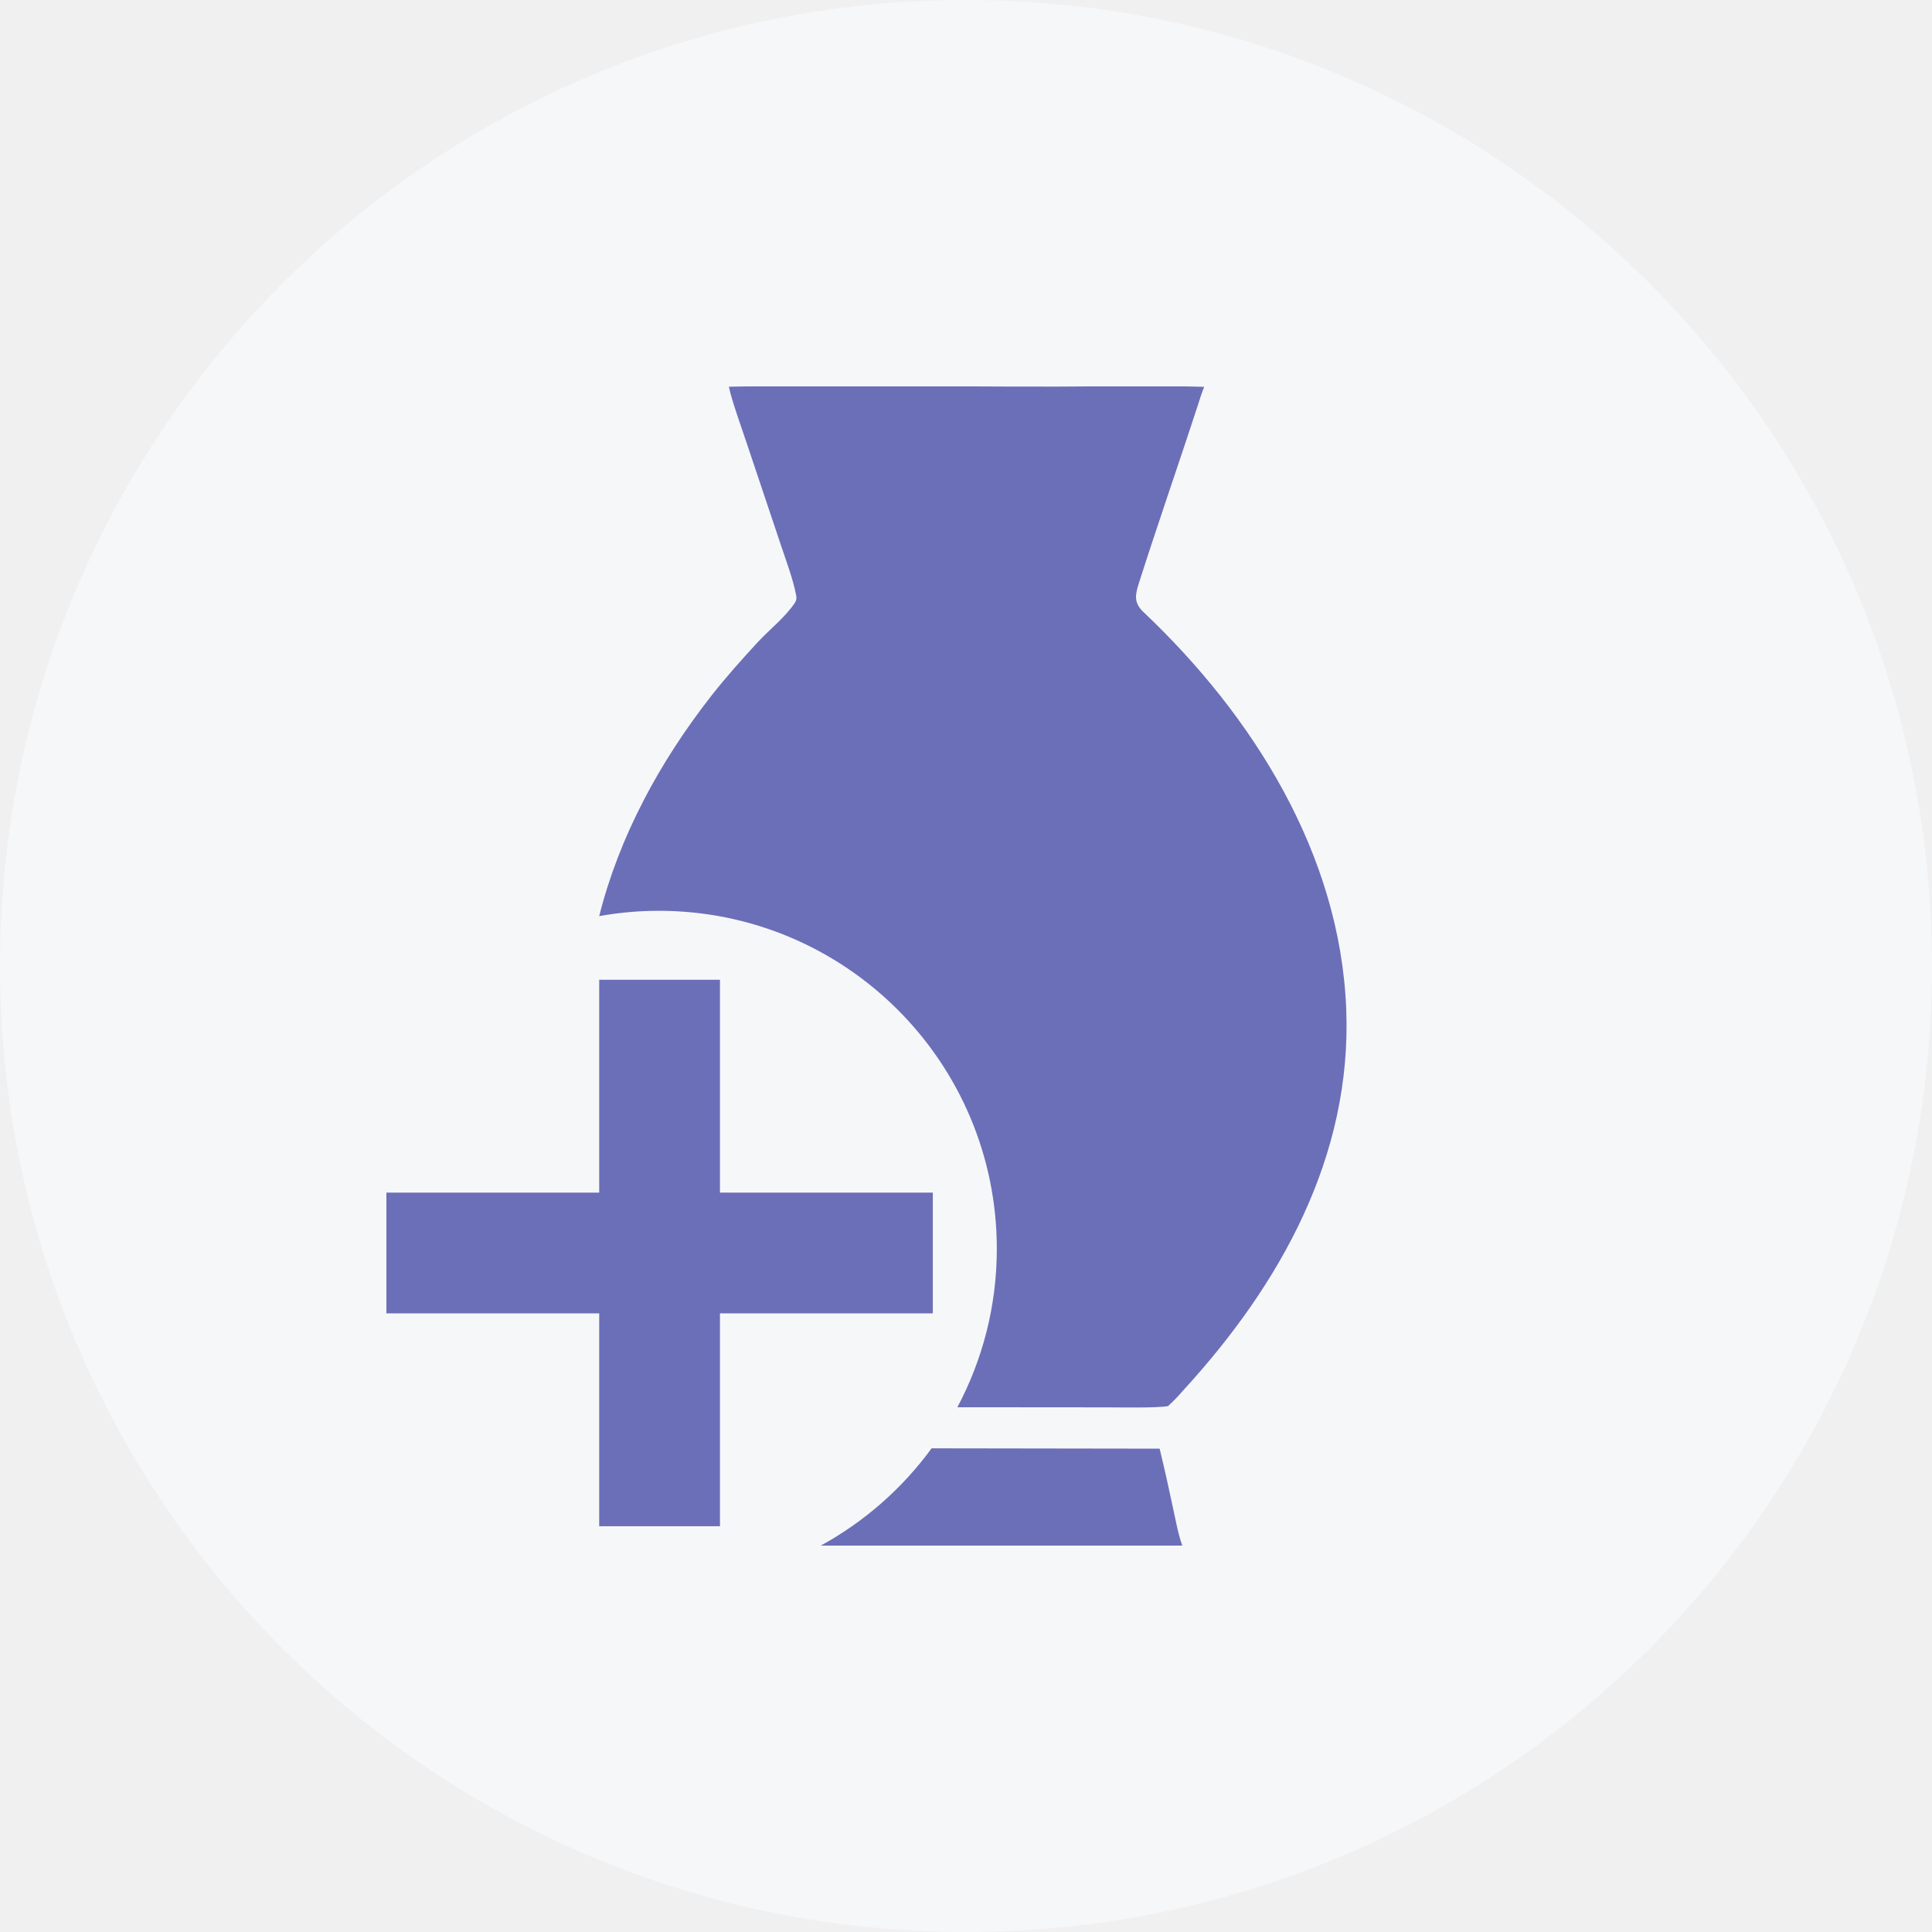
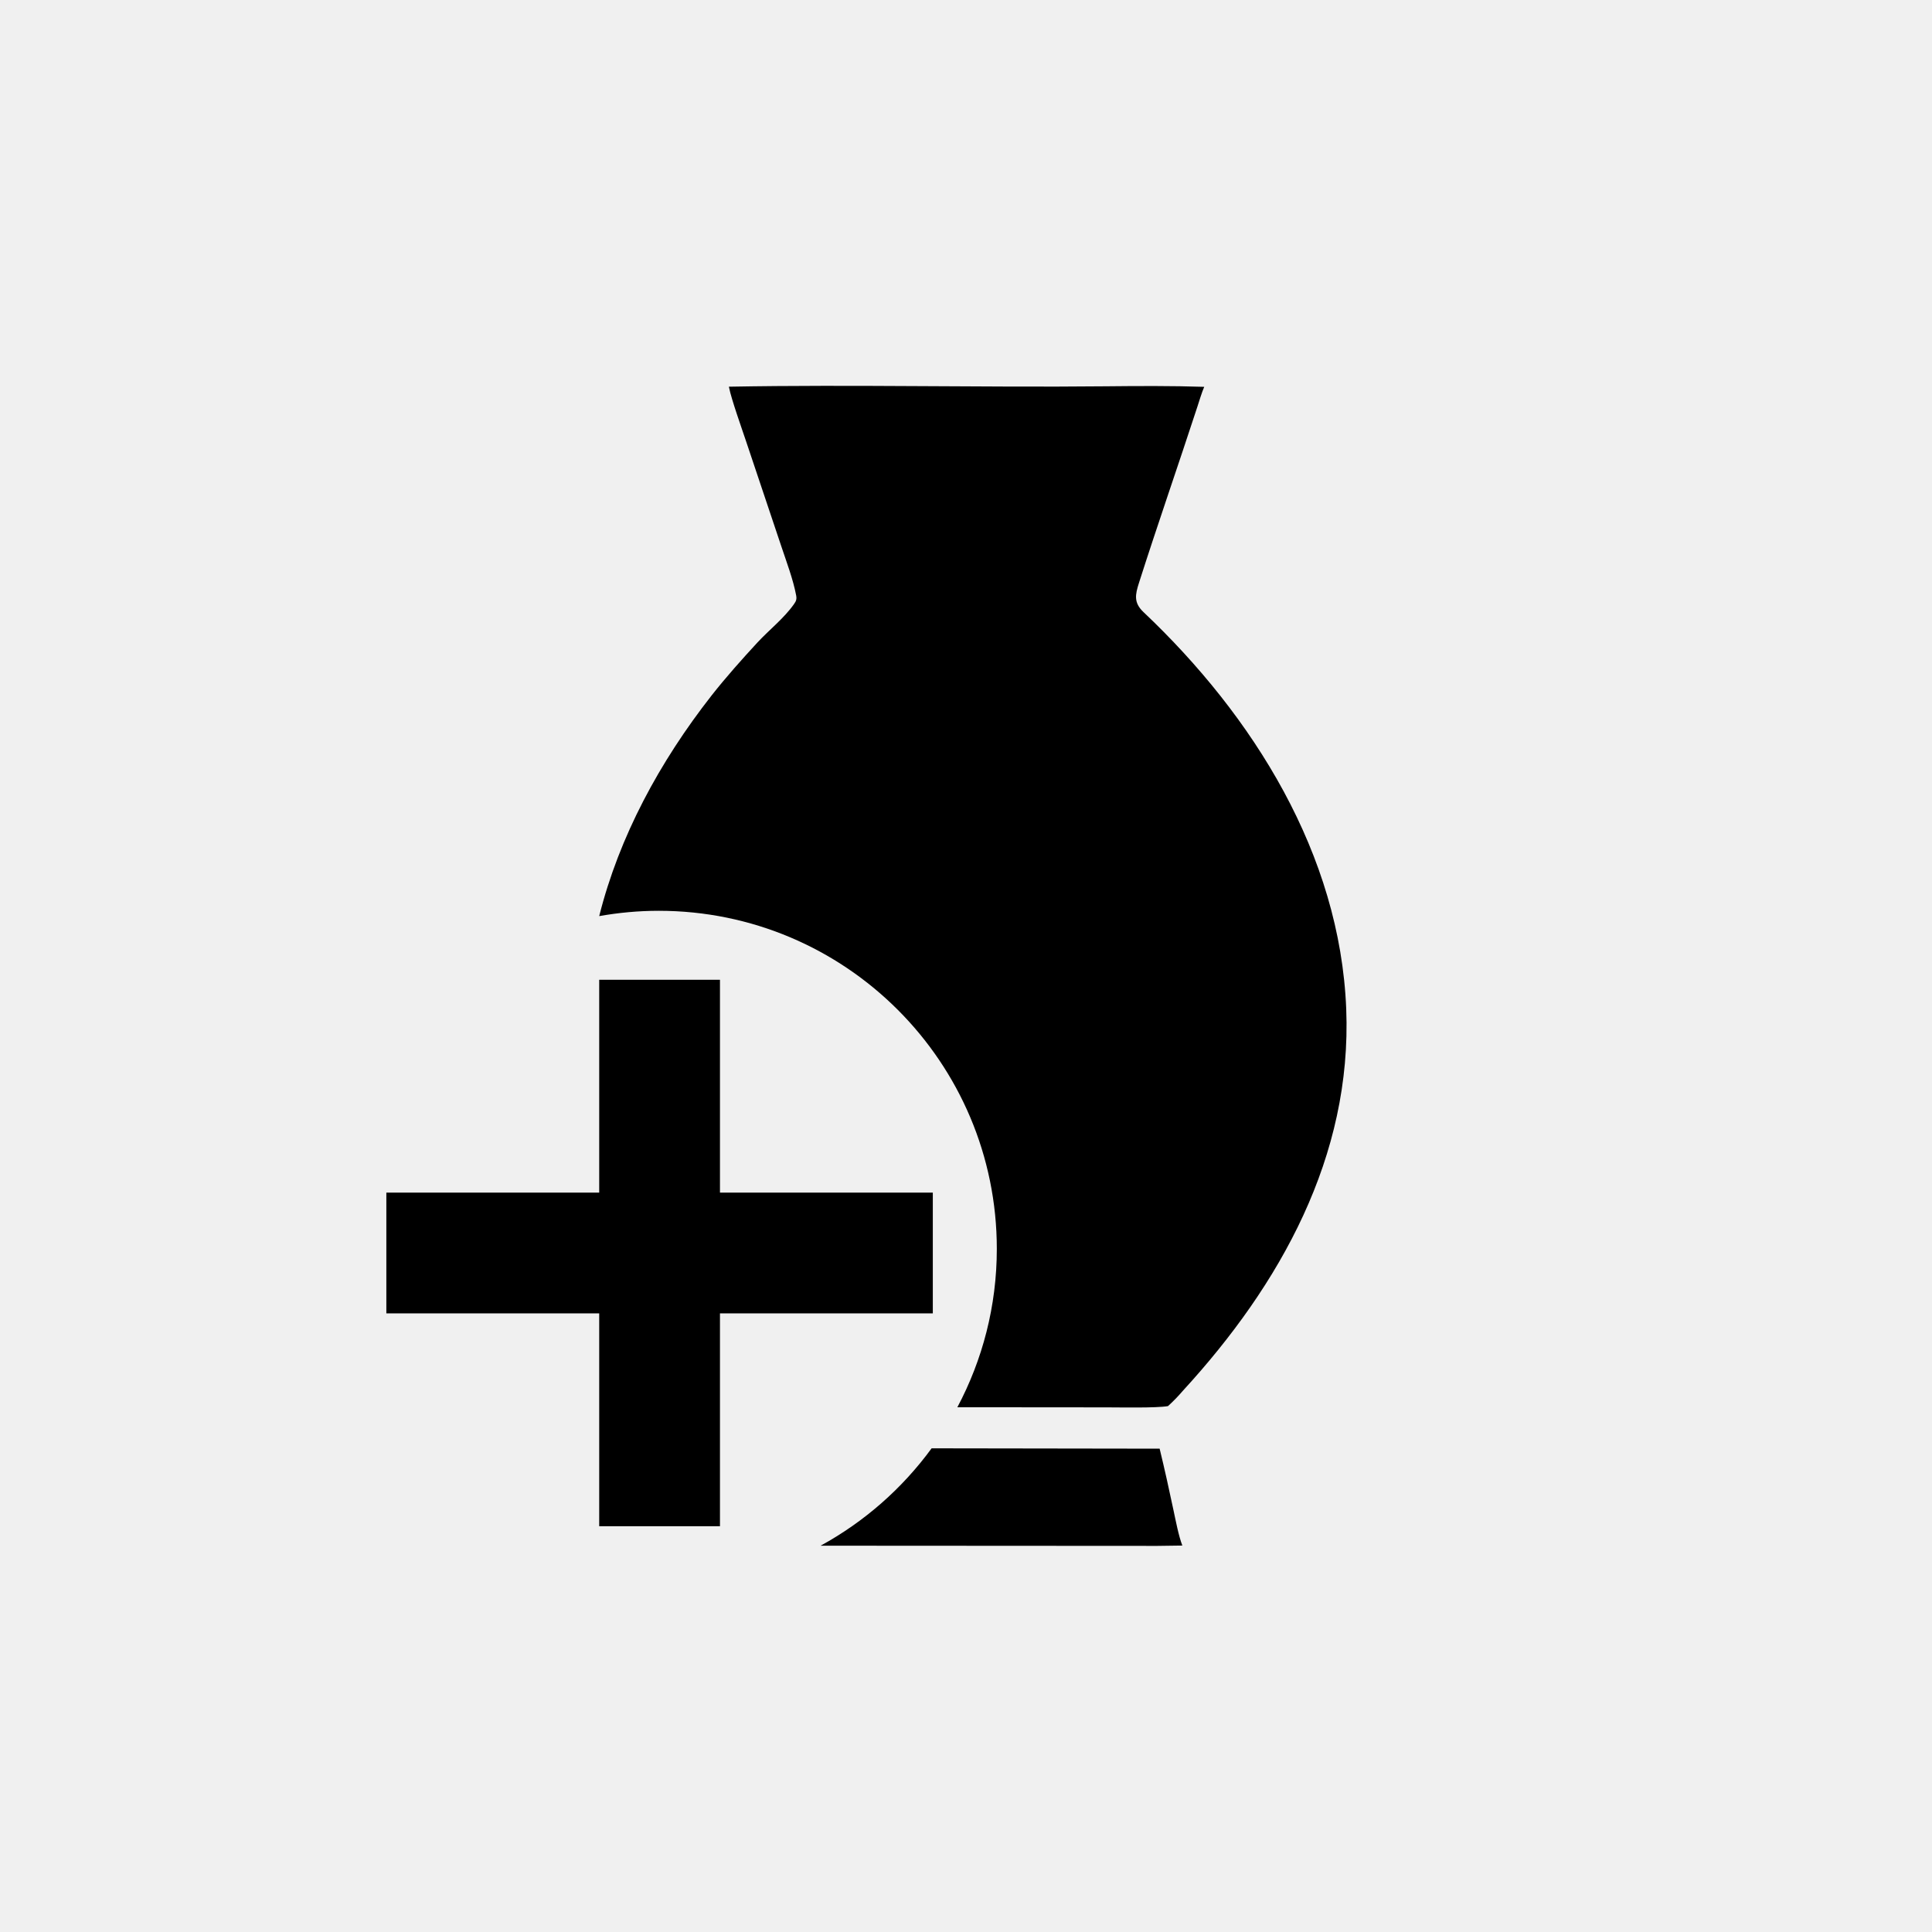
<svg xmlns="http://www.w3.org/2000/svg" width="40" height="40" viewBox="0 0 40 40" fill="none">
-   <path d="M0 20C0 8.954 8.954 0 20 0C31.046 0 40 8.954 40 20C40 31.046 31.046 40 20 40C8.954 40 0 31.046 0 20Z" fill="#F6F7F9" />
  <g clip-path="url(#clip0_3949_56799)">
-     <path fill-rule="evenodd" clip-rule="evenodd" d="M24.009 29.993C24.111 30.413 24.205 30.836 24.294 31.259C24.341 31.477 24.401 31.798 24.479 31.999L23.962 32.006L16.99 32.002C17.897 31.506 18.681 30.816 19.288 29.986L24.009 29.993ZM15.091 8.006C17.686 7.959 20.3 8.024 22.896 7.998C23.566 7.991 24.264 7.987 24.932 8.009C24.876 8.141 24.832 8.294 24.787 8.431C24.391 9.643 23.97 10.849 23.582 12.065C23.503 12.311 23.468 12.477 23.675 12.673C25.949 14.824 27.744 17.686 27.872 20.887C27.994 23.943 26.506 26.597 24.496 28.788C24.382 28.919 24.309 28.995 24.182 29.112C23.937 29.154 23.186 29.138 22.914 29.138L20.513 29.136H19.821C20.341 28.157 20.638 27.042 20.638 25.857C20.638 21.991 17.504 18.857 13.638 18.857C13.217 18.857 12.806 18.896 12.406 18.967C12.819 17.32 13.656 15.773 14.735 14.396C15.029 14.022 15.361 13.65 15.685 13.299C15.927 13.039 16.235 12.798 16.439 12.507C16.485 12.442 16.498 12.405 16.483 12.324C16.422 11.999 16.284 11.634 16.179 11.319L15.447 9.137C15.363 8.886 15.14 8.259 15.095 8.025L15.091 8.006Z" fill="#6B6FB8" />
-     <path d="M13.656 20.285V31.599M19.313 25.942H7.999" stroke="#6B6FB8" stroke-width="2.5" />
+     <path fill-rule="evenodd" clip-rule="evenodd" d="M24.009 29.993C24.111 30.413 24.205 30.836 24.294 31.259C24.341 31.477 24.401 31.798 24.479 31.999L23.962 32.006L16.99 32.002C17.897 31.506 18.681 30.816 19.288 29.986L24.009 29.993ZM15.091 8.006C17.686 7.959 20.3 8.024 22.896 7.998C23.566 7.991 24.264 7.987 24.932 8.009C24.876 8.141 24.832 8.294 24.787 8.431C24.391 9.643 23.97 10.849 23.582 12.065C23.503 12.311 23.468 12.477 23.675 12.673C25.949 14.824 27.744 17.686 27.872 20.887C27.994 23.943 26.506 26.597 24.496 28.788C24.382 28.919 24.309 28.995 24.182 29.112C23.937 29.154 23.186 29.138 22.914 29.138L20.513 29.136H19.821C20.341 28.157 20.638 27.042 20.638 25.857C20.638 21.991 17.504 18.857 13.638 18.857C13.217 18.857 12.806 18.896 12.406 18.967C12.819 17.32 13.656 15.773 14.735 14.396C15.029 14.022 15.361 13.65 15.685 13.299C15.927 13.039 16.235 12.798 16.439 12.507C16.485 12.442 16.498 12.405 16.483 12.324C16.422 11.999 16.284 11.634 16.179 11.319L15.447 9.137C15.363 8.886 15.14 8.259 15.095 8.025L15.091 8.006Z" fill="currentColor" />
+     <path d="M13.656 20.285V31.599M19.313 25.942H7.999" stroke="currentColor" stroke-width="2.5" />
  </g>
-   <defs>
-     <clipPath id="clip0_3949_56799">
-       <rect width="24" height="24" fill="white" transform="translate(8 8)" />
-     </clipPath>
-   </defs>
</svg>
